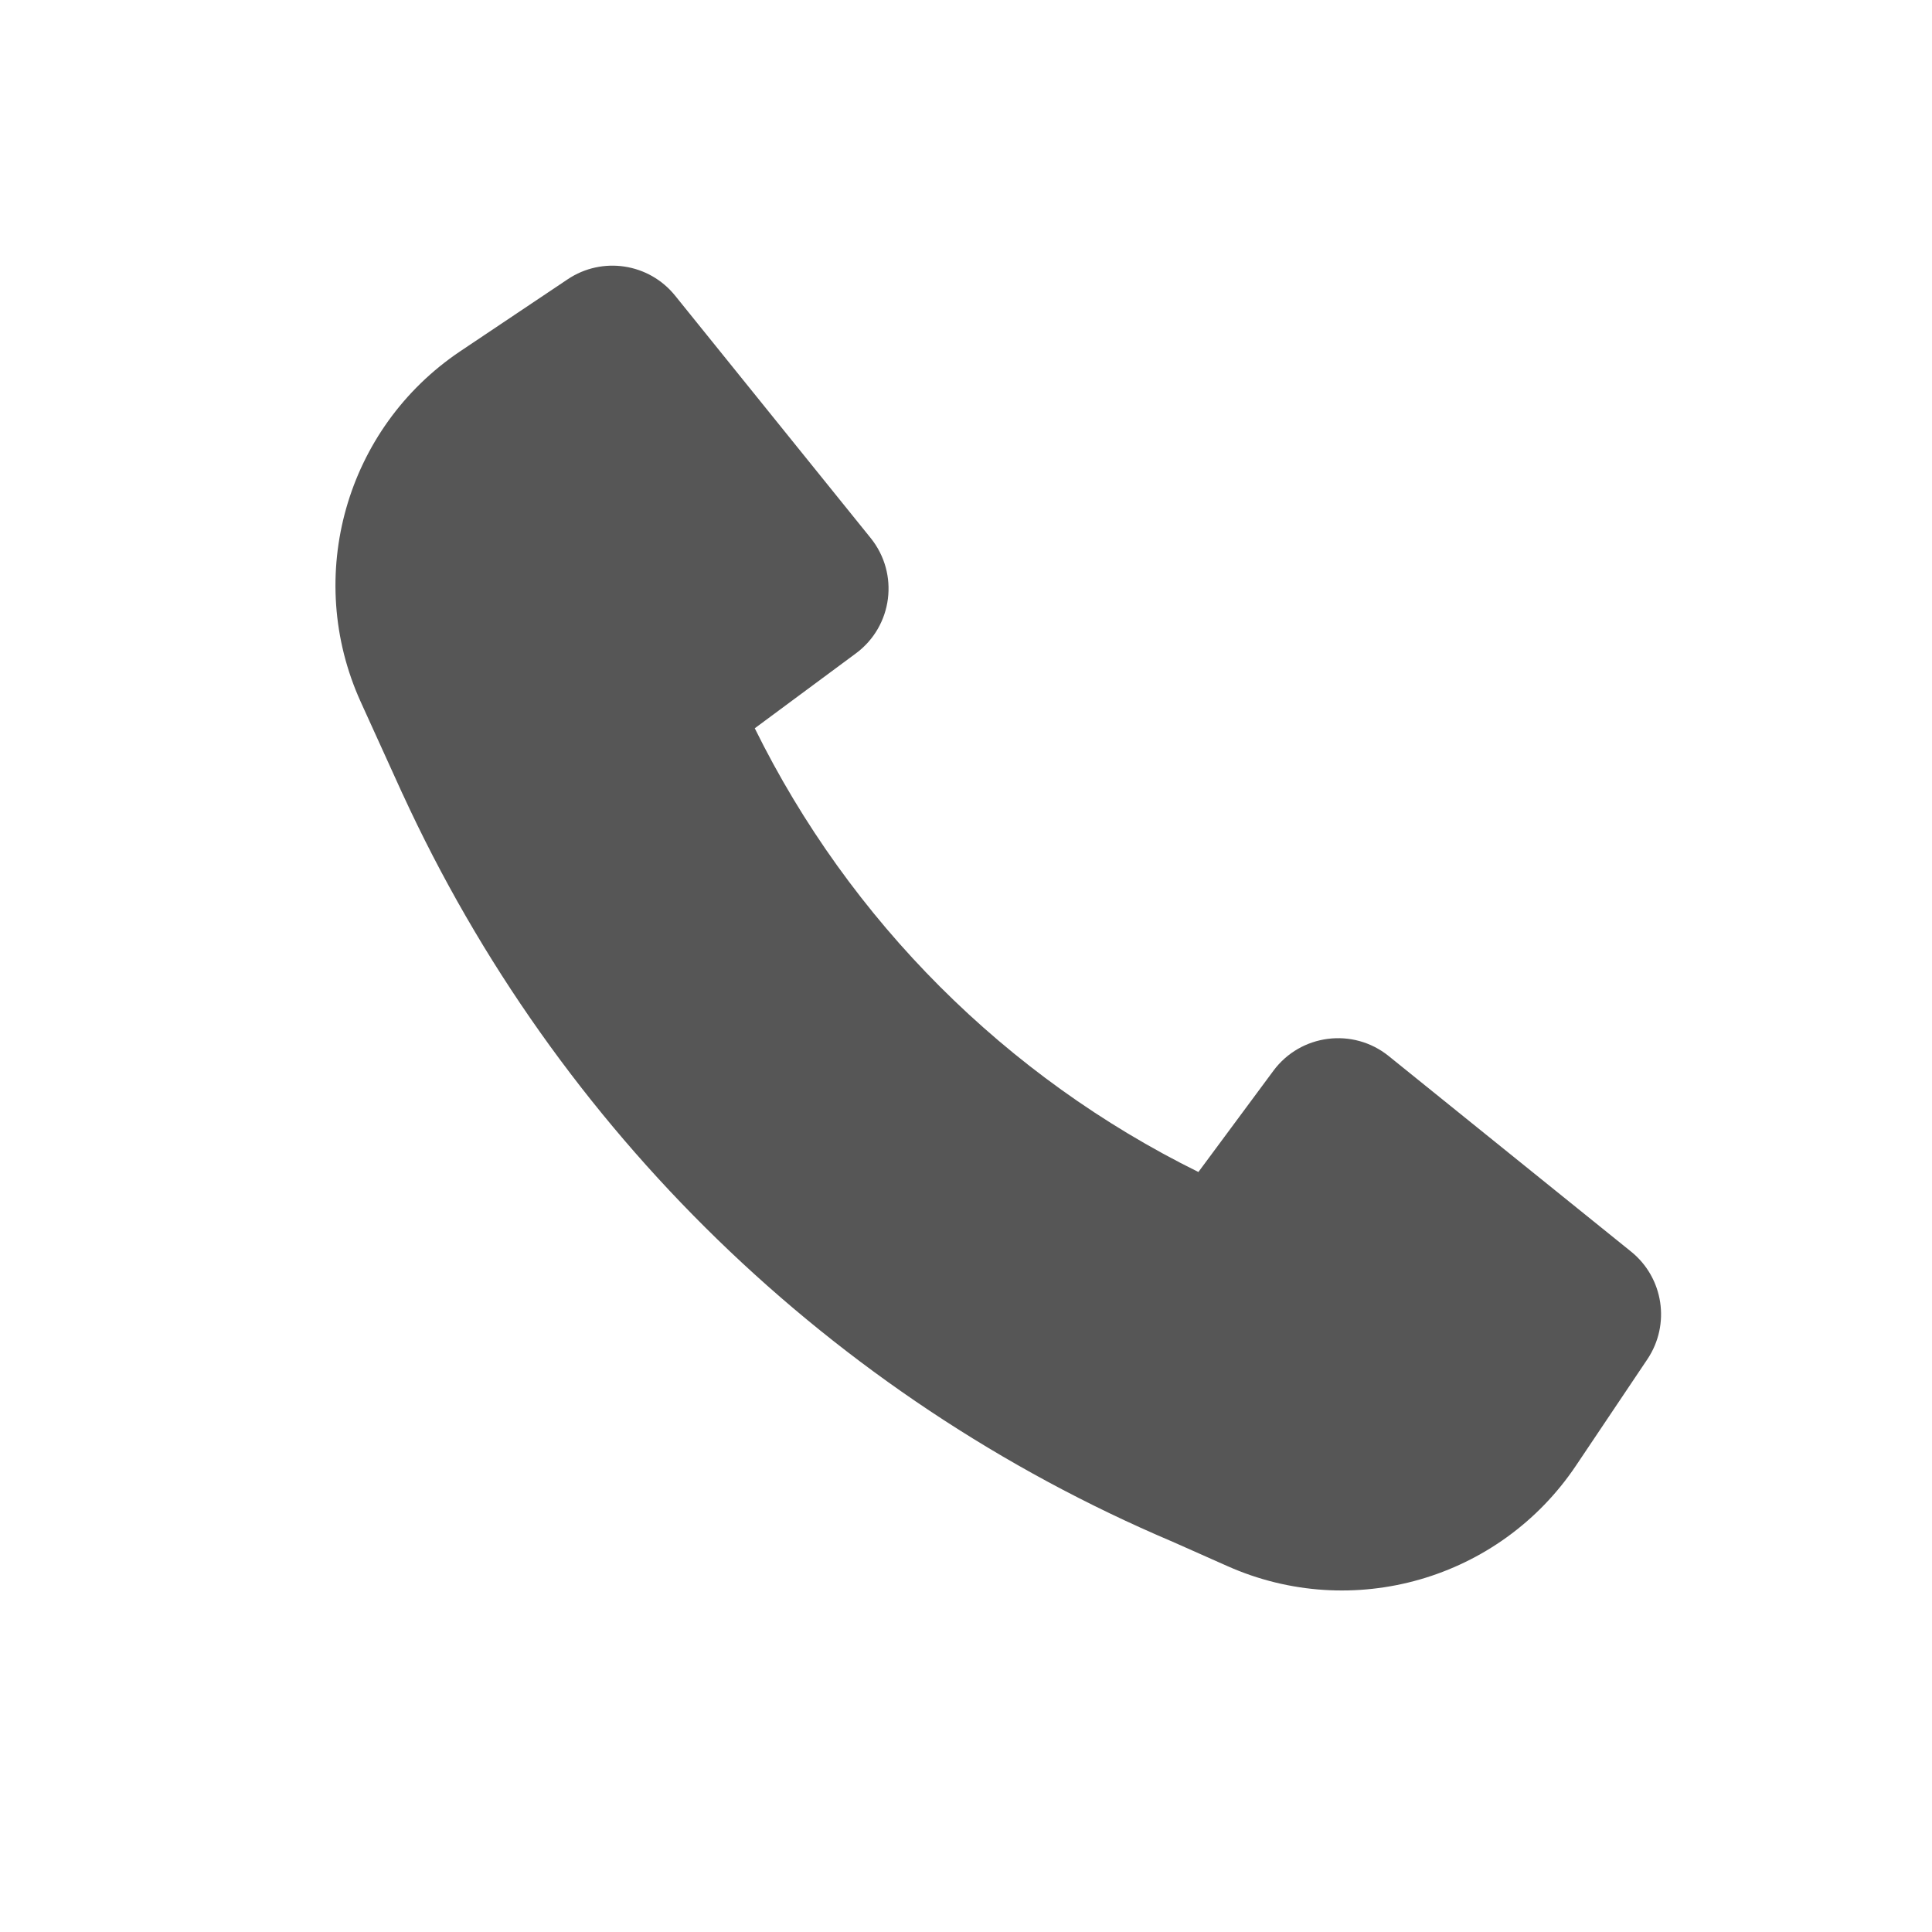
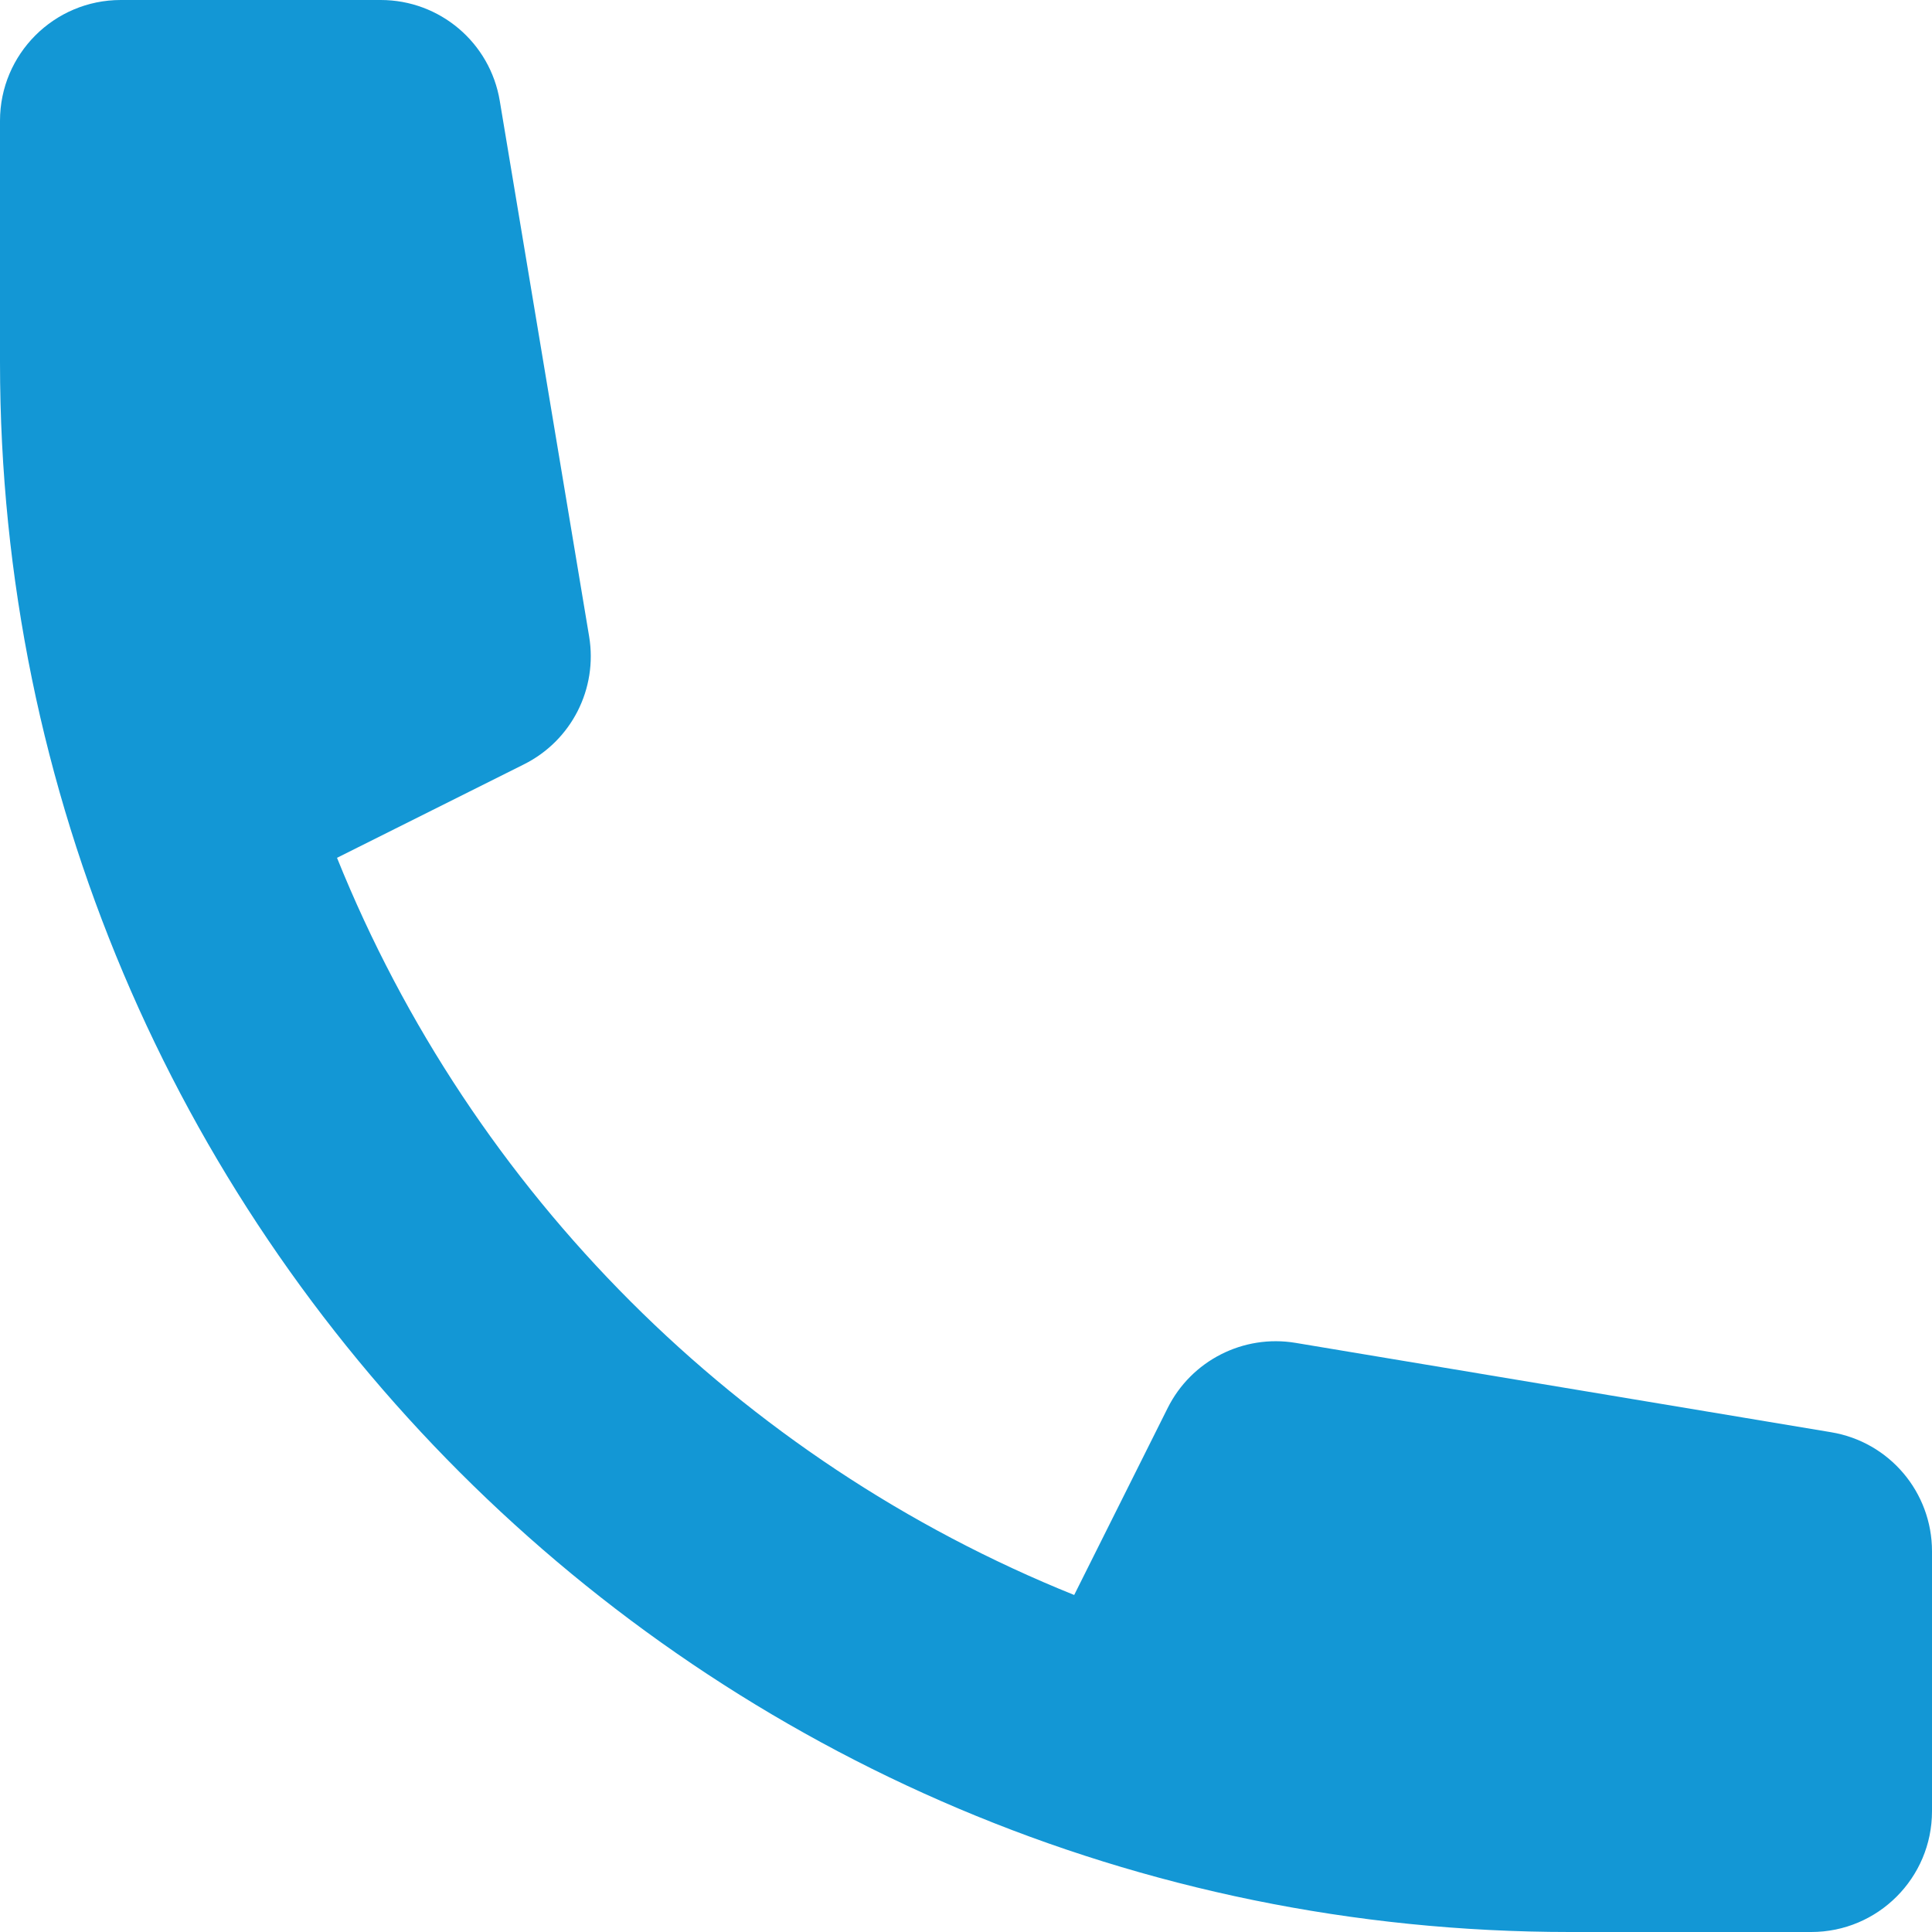
- <svg xmlns="http://www.w3.org/2000/svg" width="24" height="24" viewBox="0 0 24 24" fill="none">
-   <path d="M5 9.86C6.917 14.034 10.327 17.353 14.566 19.152L15.246 19.454C16.8 20.147 18.628 19.621 19.577 18.207L20.465 16.884C20.753 16.453 20.666 15.874 20.262 15.548L17.25 13.118C16.808 12.762 16.157 12.845 15.819 13.301L14.887 14.559C12.496 13.379 10.555 11.438 9.376 9.047L10.633 8.116C11.09 7.777 11.173 7.127 10.816 6.684L8.386 3.672C8.061 3.269 7.481 3.181 7.051 3.47L5.718 4.363C4.296 5.317 3.773 7.16 4.481 8.719L4.999 9.859L5 9.86Z" fill="#565656" />
+ <svg xmlns="http://www.w3.org/2000/svg" width="16" height="16" viewBox="0 0 16 16" fill="none">
+   <path d="M0 1C0 0.448 0.448 0 1 0H3.153C3.642 0 4.059 0.353 4.139 0.836L4.879 5.271C4.951 5.705 4.732 6.134 4.339 6.33L2.791 7.104C3.908 9.878 6.122 12.092 8.896 13.209L9.67 11.661C9.866 11.268 10.296 11.049 10.729 11.121L15.164 11.861C15.647 11.941 16 12.358 16 12.847V15C16 15.552 15.552 16 15 16H13C5.82 16 0 10.18 0 3V1Z" fill="#1397D5" />
</svg>
